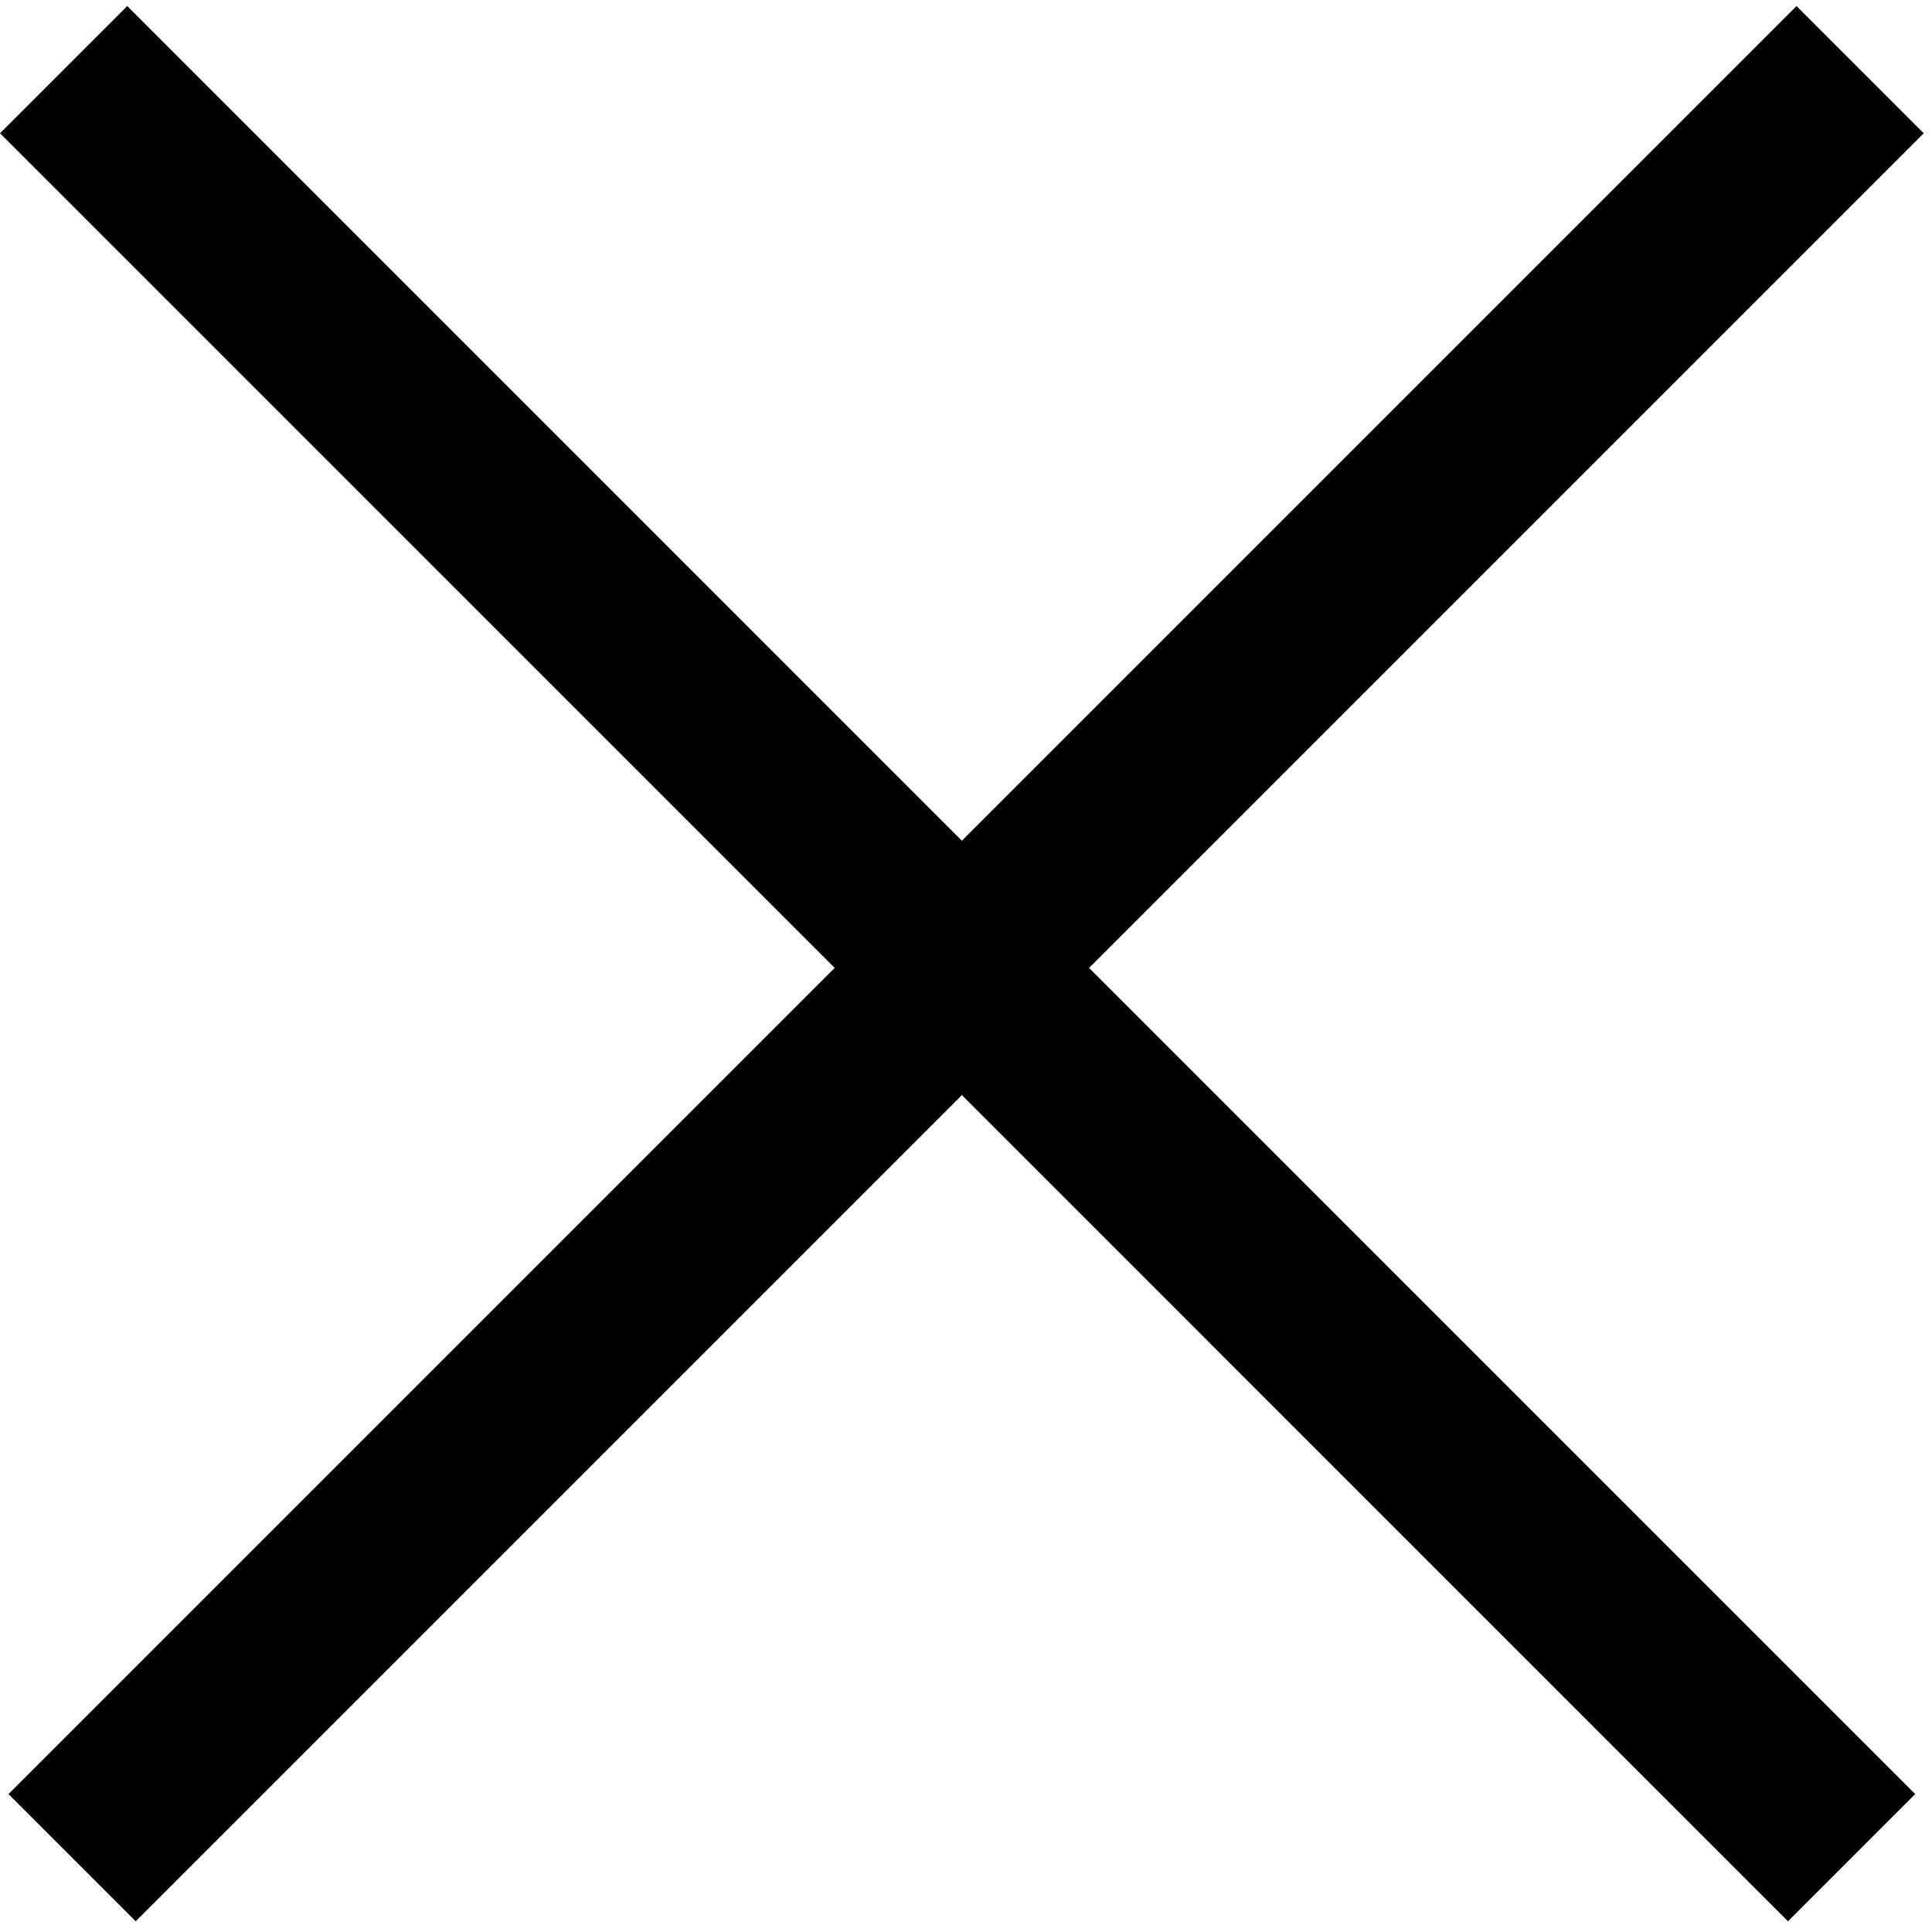
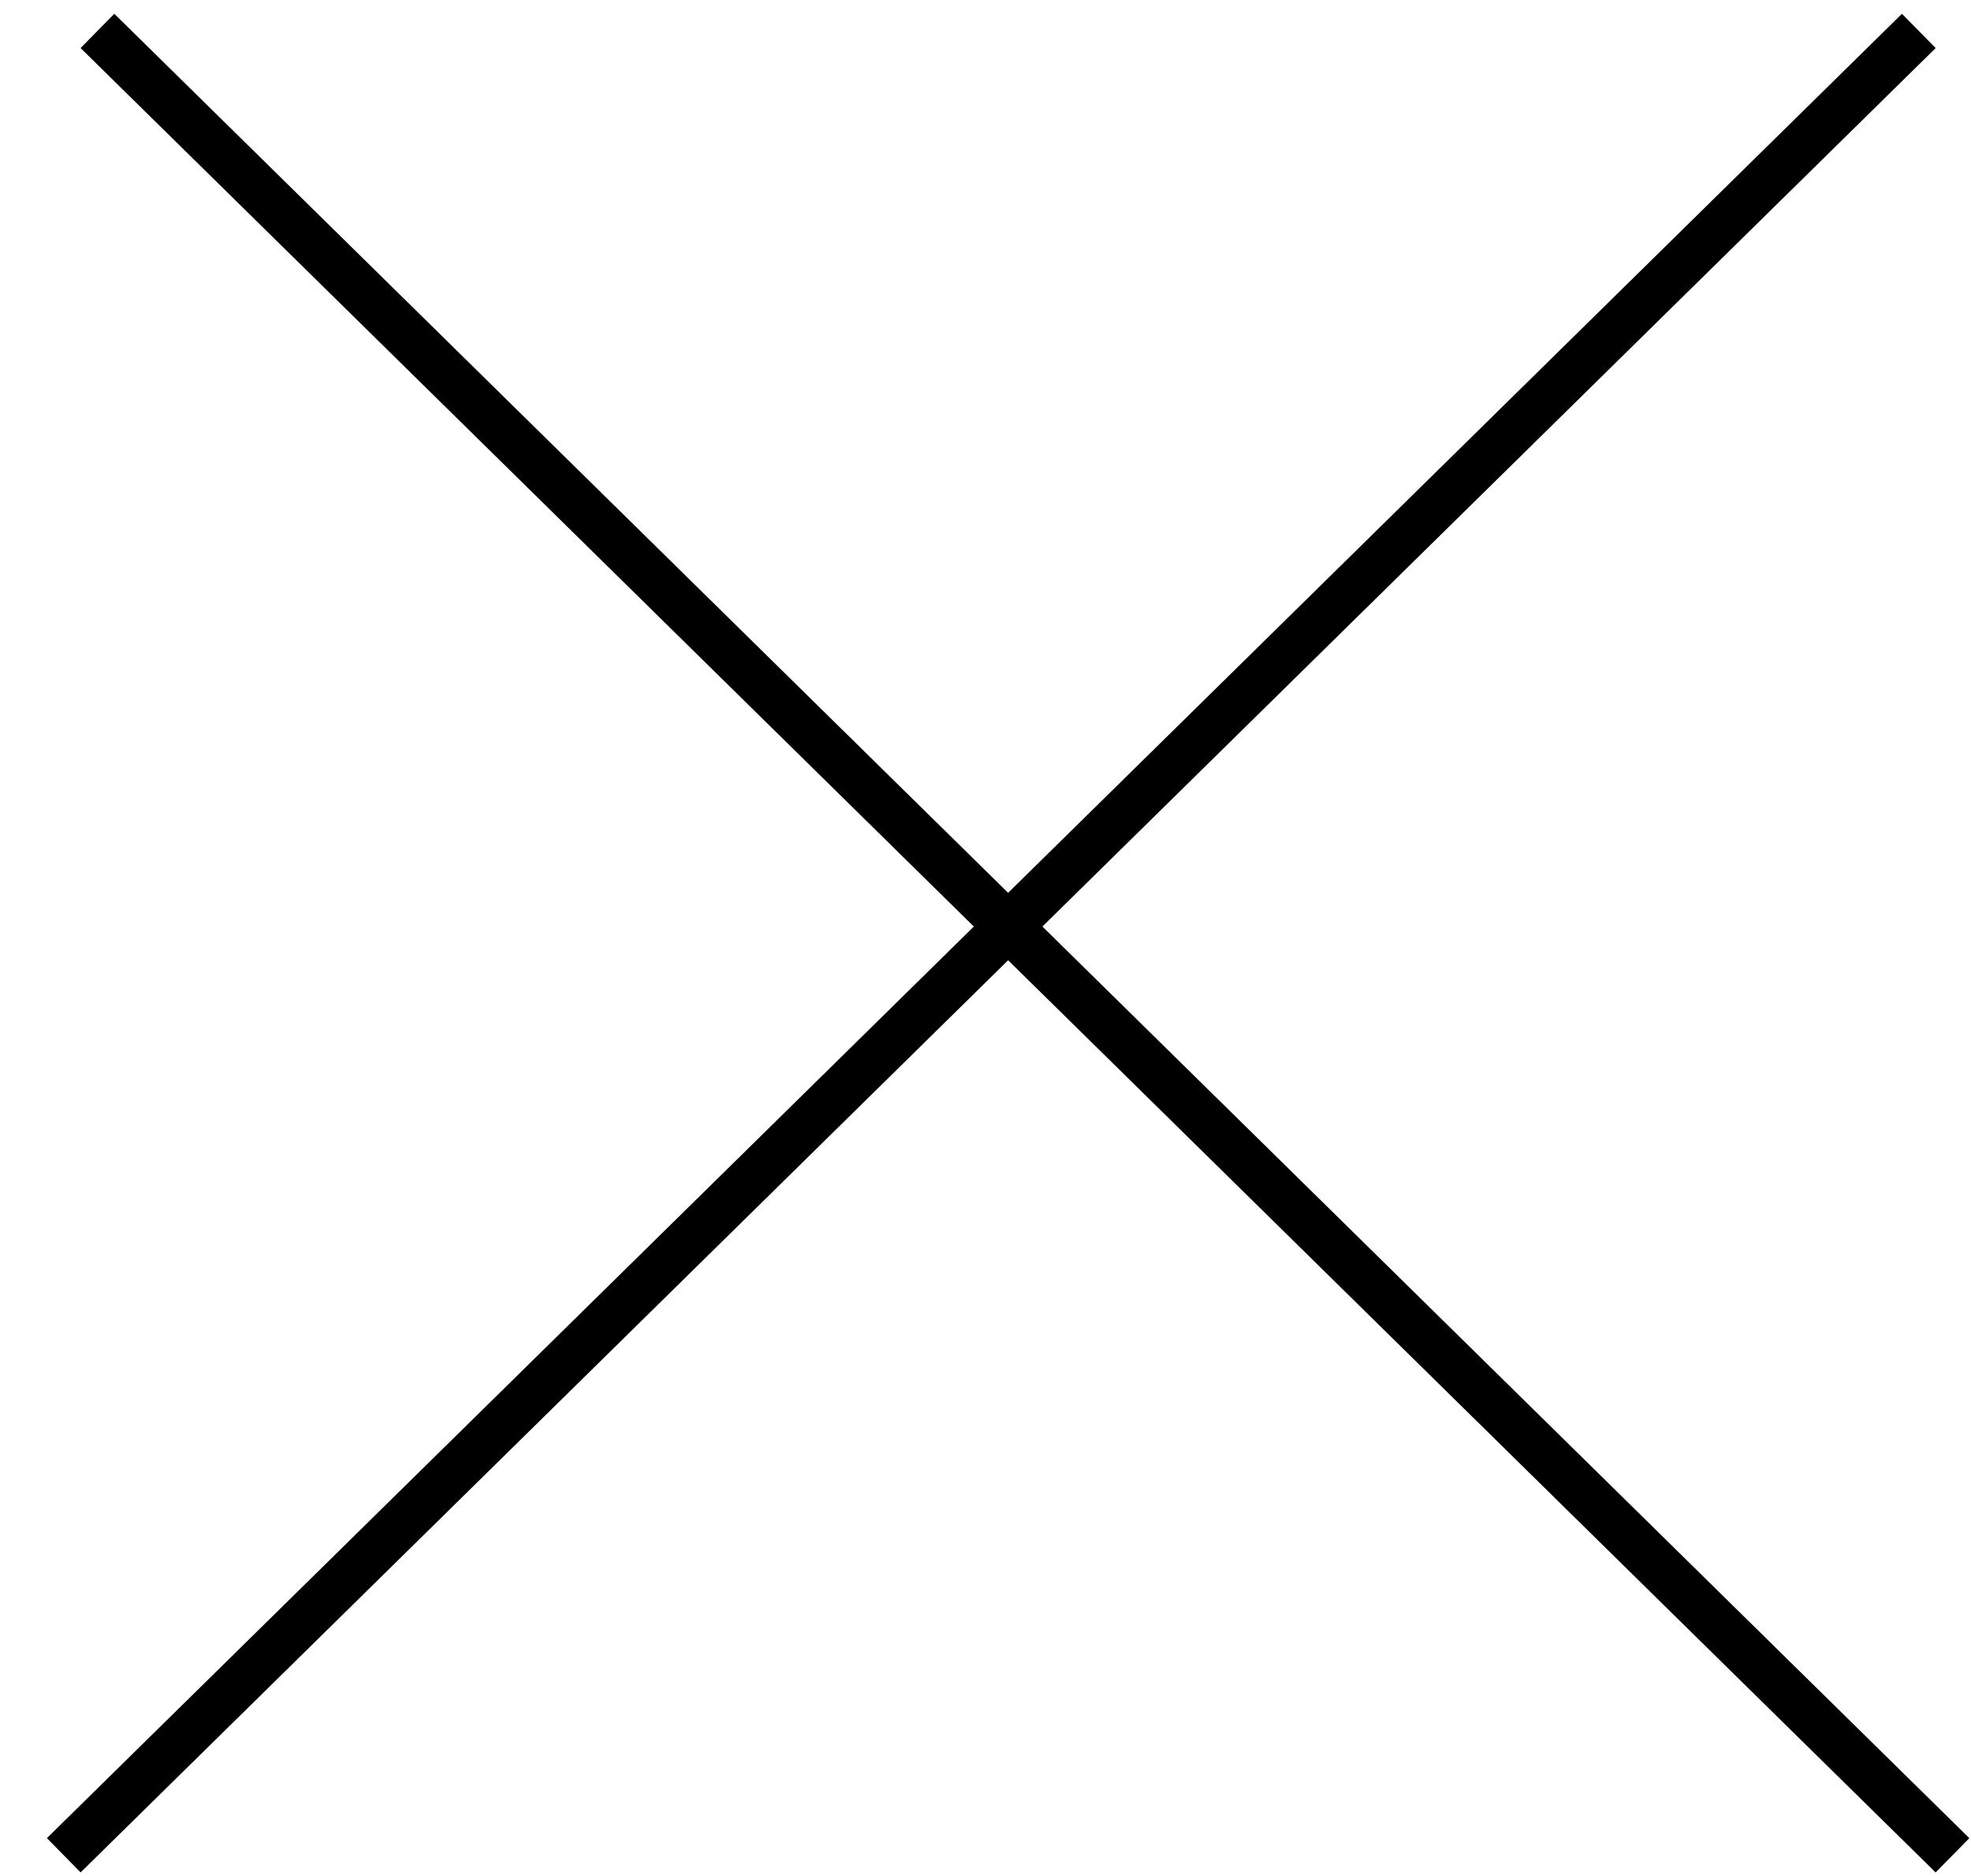
- <svg xmlns="http://www.w3.org/2000/svg" width="29" height="29" viewBox="0 0 29 29" fill="none">
-   <line x1="0.955" y1="1.045" x2="27.793" y2="27.884" stroke="black" stroke-width="2.7" />
-   <line y1="-1.35" x2="37.956" y2="-1.35" transform="matrix(-0.707107 0.707107 0.707107 0.707107 28.8755 2)" stroke="black" stroke-width="2.7" />
+ <svg xmlns="http://www.w3.org/2000/svg" width="41" height="39" viewBox="0 0 41 39" fill="none">
+   <line y1="-0.5" x2="54.116" y2="-0.5" transform="matrix(-0.713059 0.701105 0.701105 0.713059 40.2646 1)" stroke="black" />
+   <line x1="2.027" y1="0.643" x2="40.615" y2="38.585" stroke="black" />
</svg>
